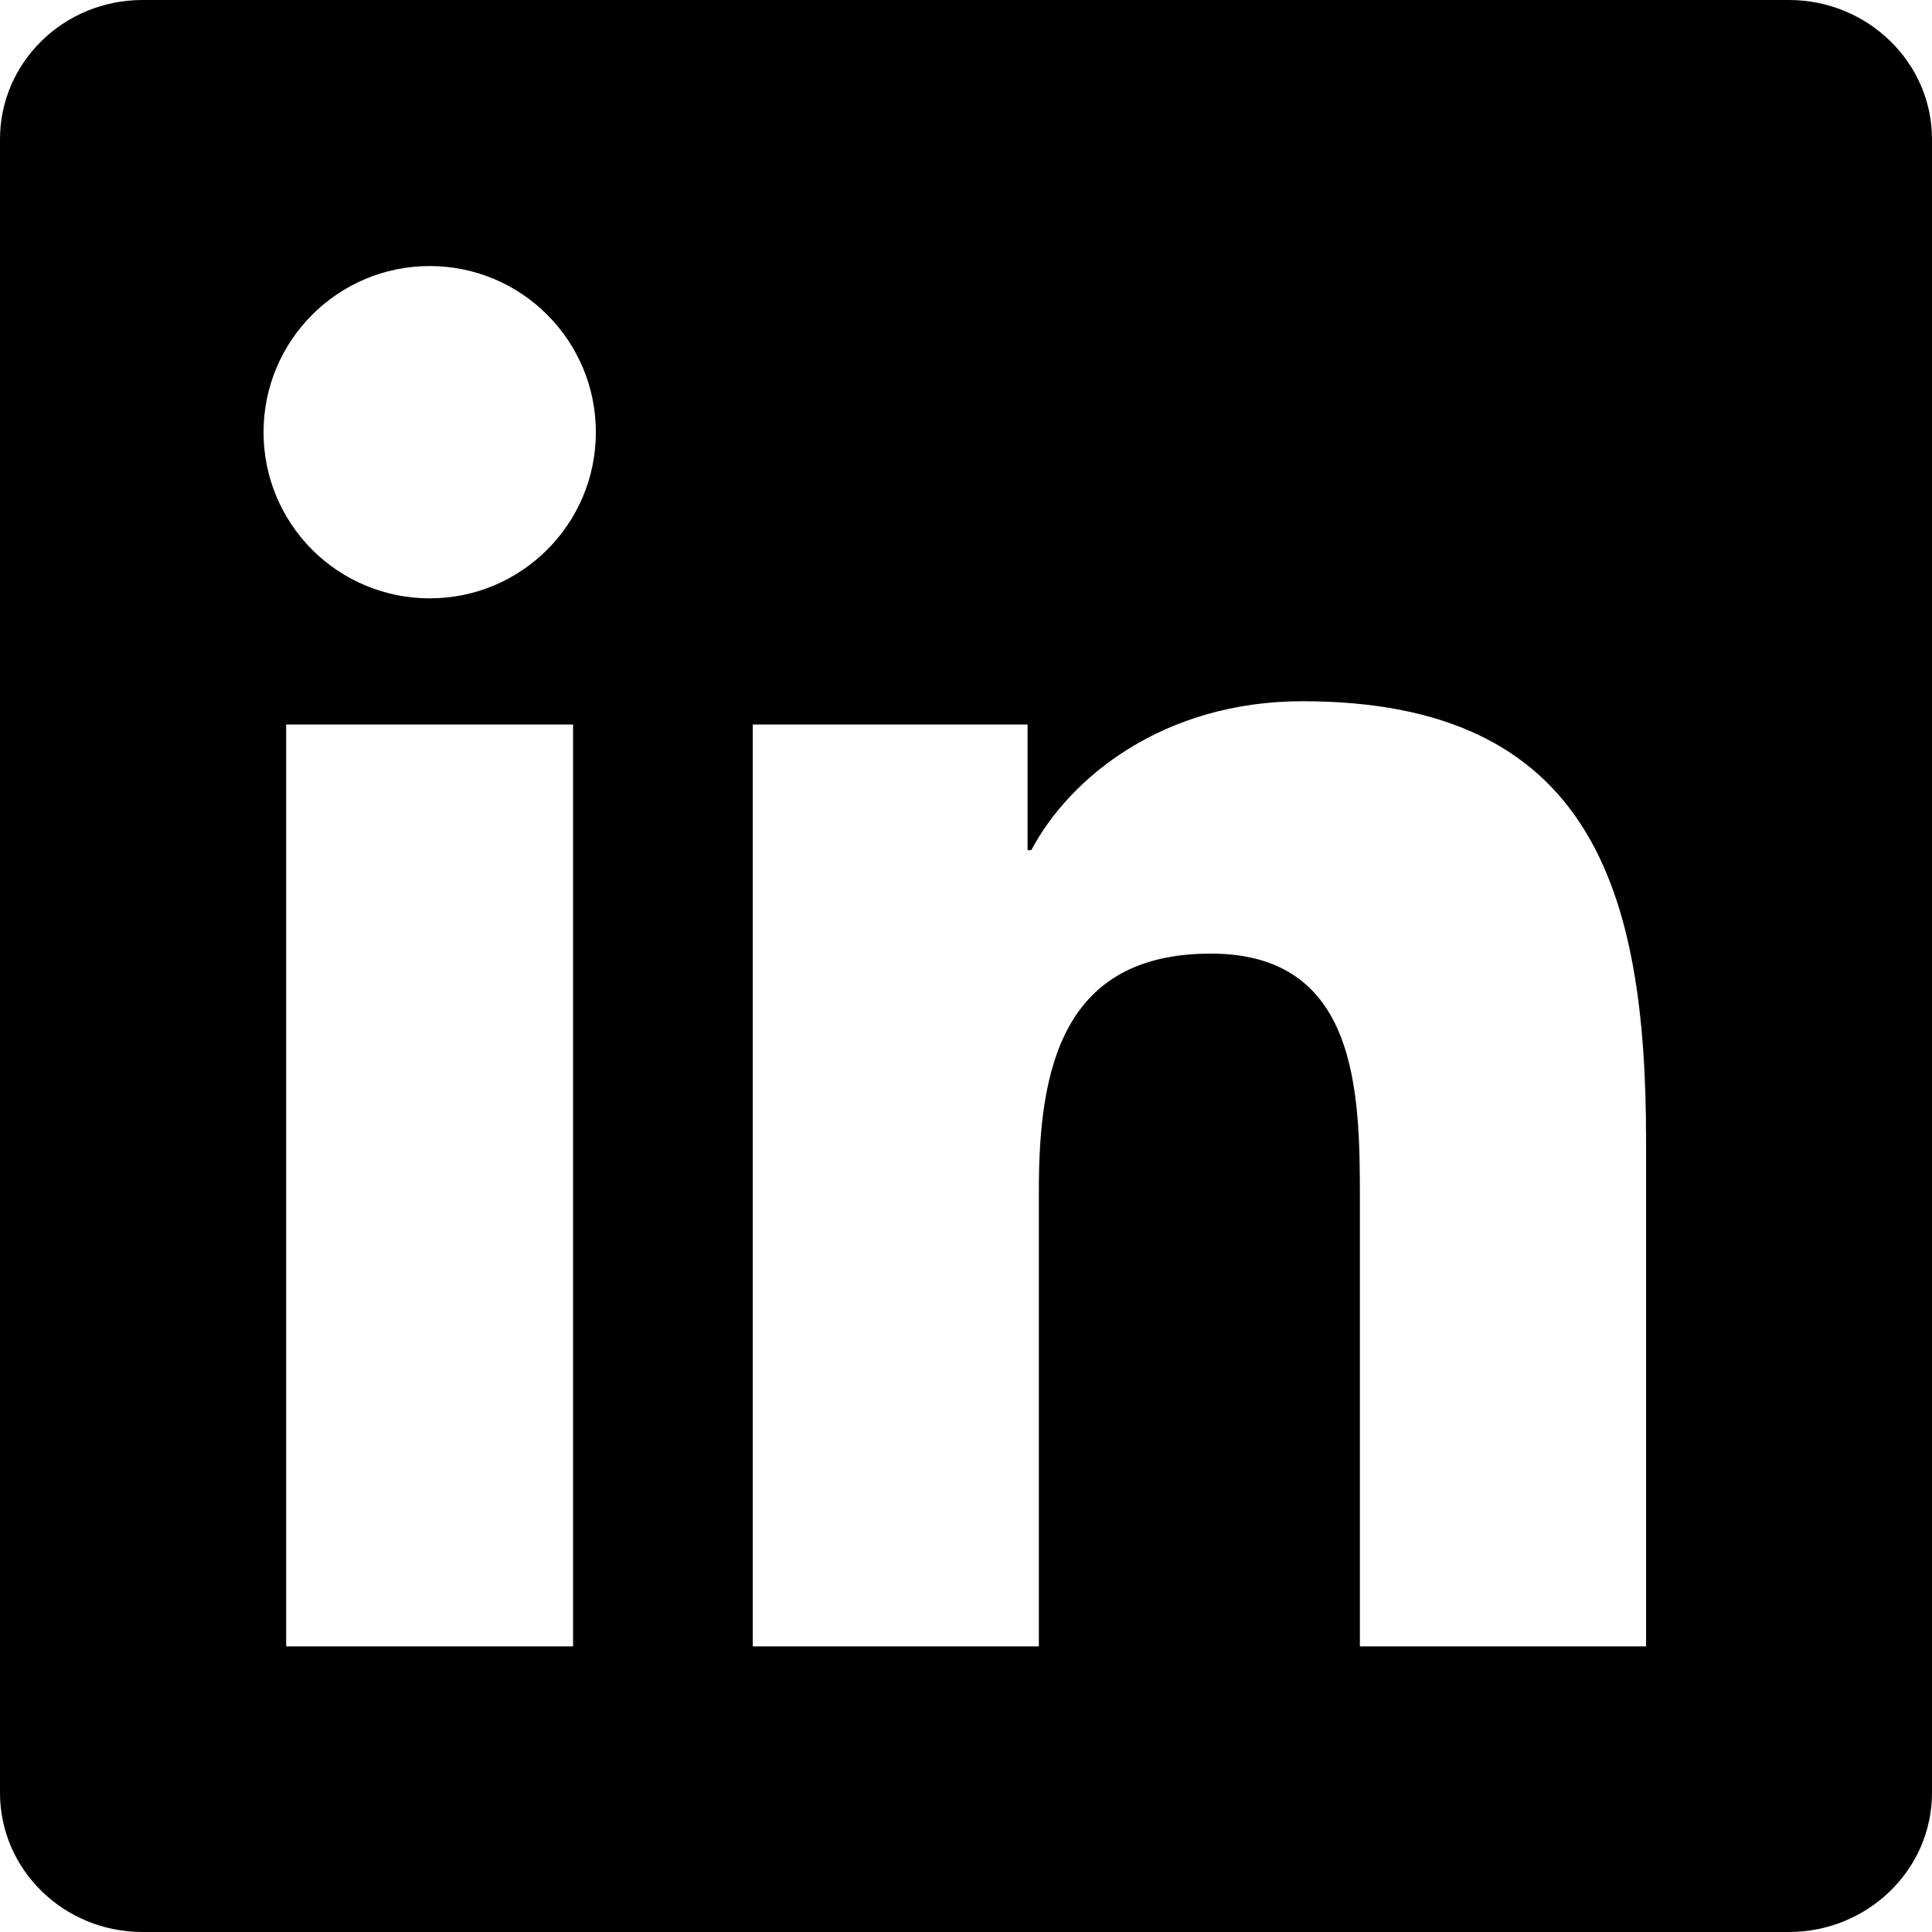
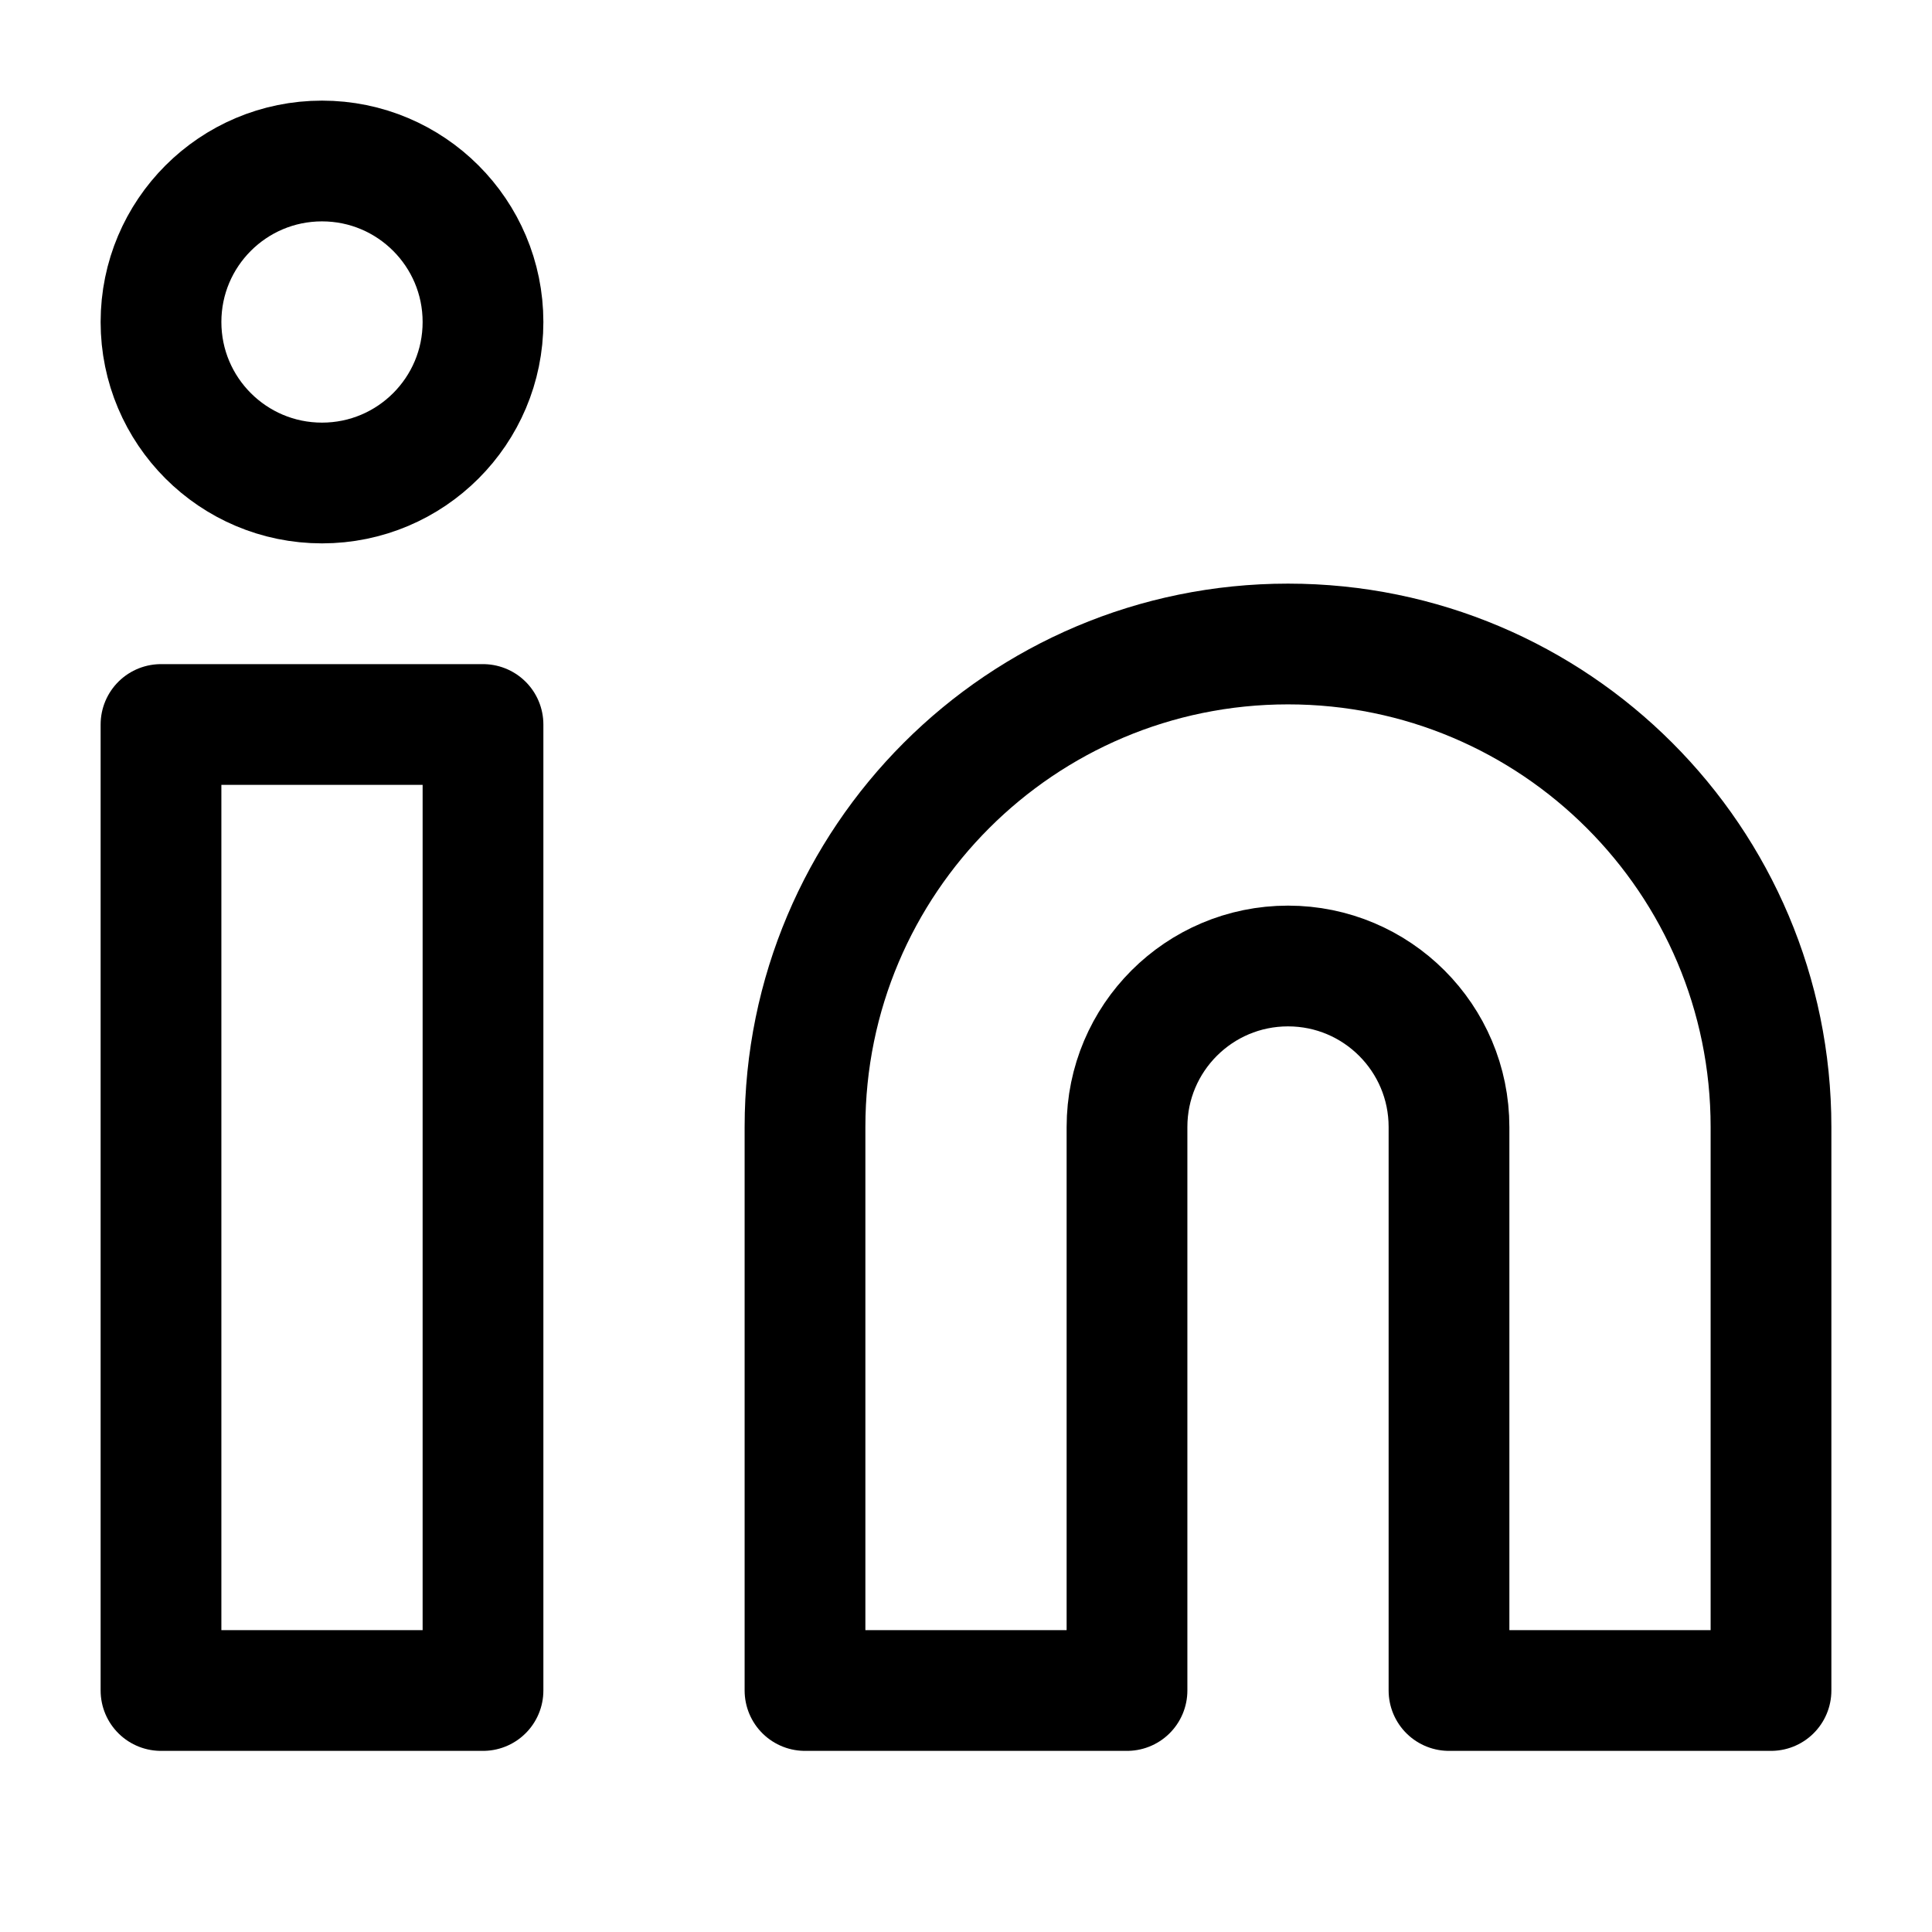
- <svg xmlns="http://www.w3.org/2000/svg" viewBox="0 0 24 24" fill="currentColor">
-   <path d="M20.447 20.452h-3.554v-5.569c0-1.328-.027-3.037-1.852-3.037-1.853 0-2.136 1.445-2.136 2.939v5.667H9.351V9h3.414v1.561h.046c.477-.9 1.637-1.85 3.37-1.85 3.601 0 4.267 2.37 4.267 5.455v6.286zM5.337 7.433a2.062 2.062 0 0 1-2.063-2.065 2.064 2.064 0 1 1 2.063 2.065zm1.782 13.019H3.555V9h3.564v11.452zM22.225 0H1.771C.792 0 0 .774 0 1.729v20.542C0 23.227.792 24 1.771 24h20.451C23.2 24 24 23.227 24 22.271V1.729C24 .774 23.2 0 22.222 0h.003z" />
+ <svg xmlns="http://www.w3.org/2000/svg" viewBox="0 0 24 24" fill="none" stroke="currentColor" stroke-width="1.5" stroke-linecap="round" stroke-linejoin="round">
+   <path d="M16 8a6 6 0 0 1 6 6v7h-4v-7a2 2 0 0 0-2-2 2 2 0 0 0-2 2v7h-4v-7a6 6 0 0 1 6-6z" />
+   <rect x="2" y="9" width="4" height="12" />
+   <circle cx="4" cy="4" r="2" />
</svg>
